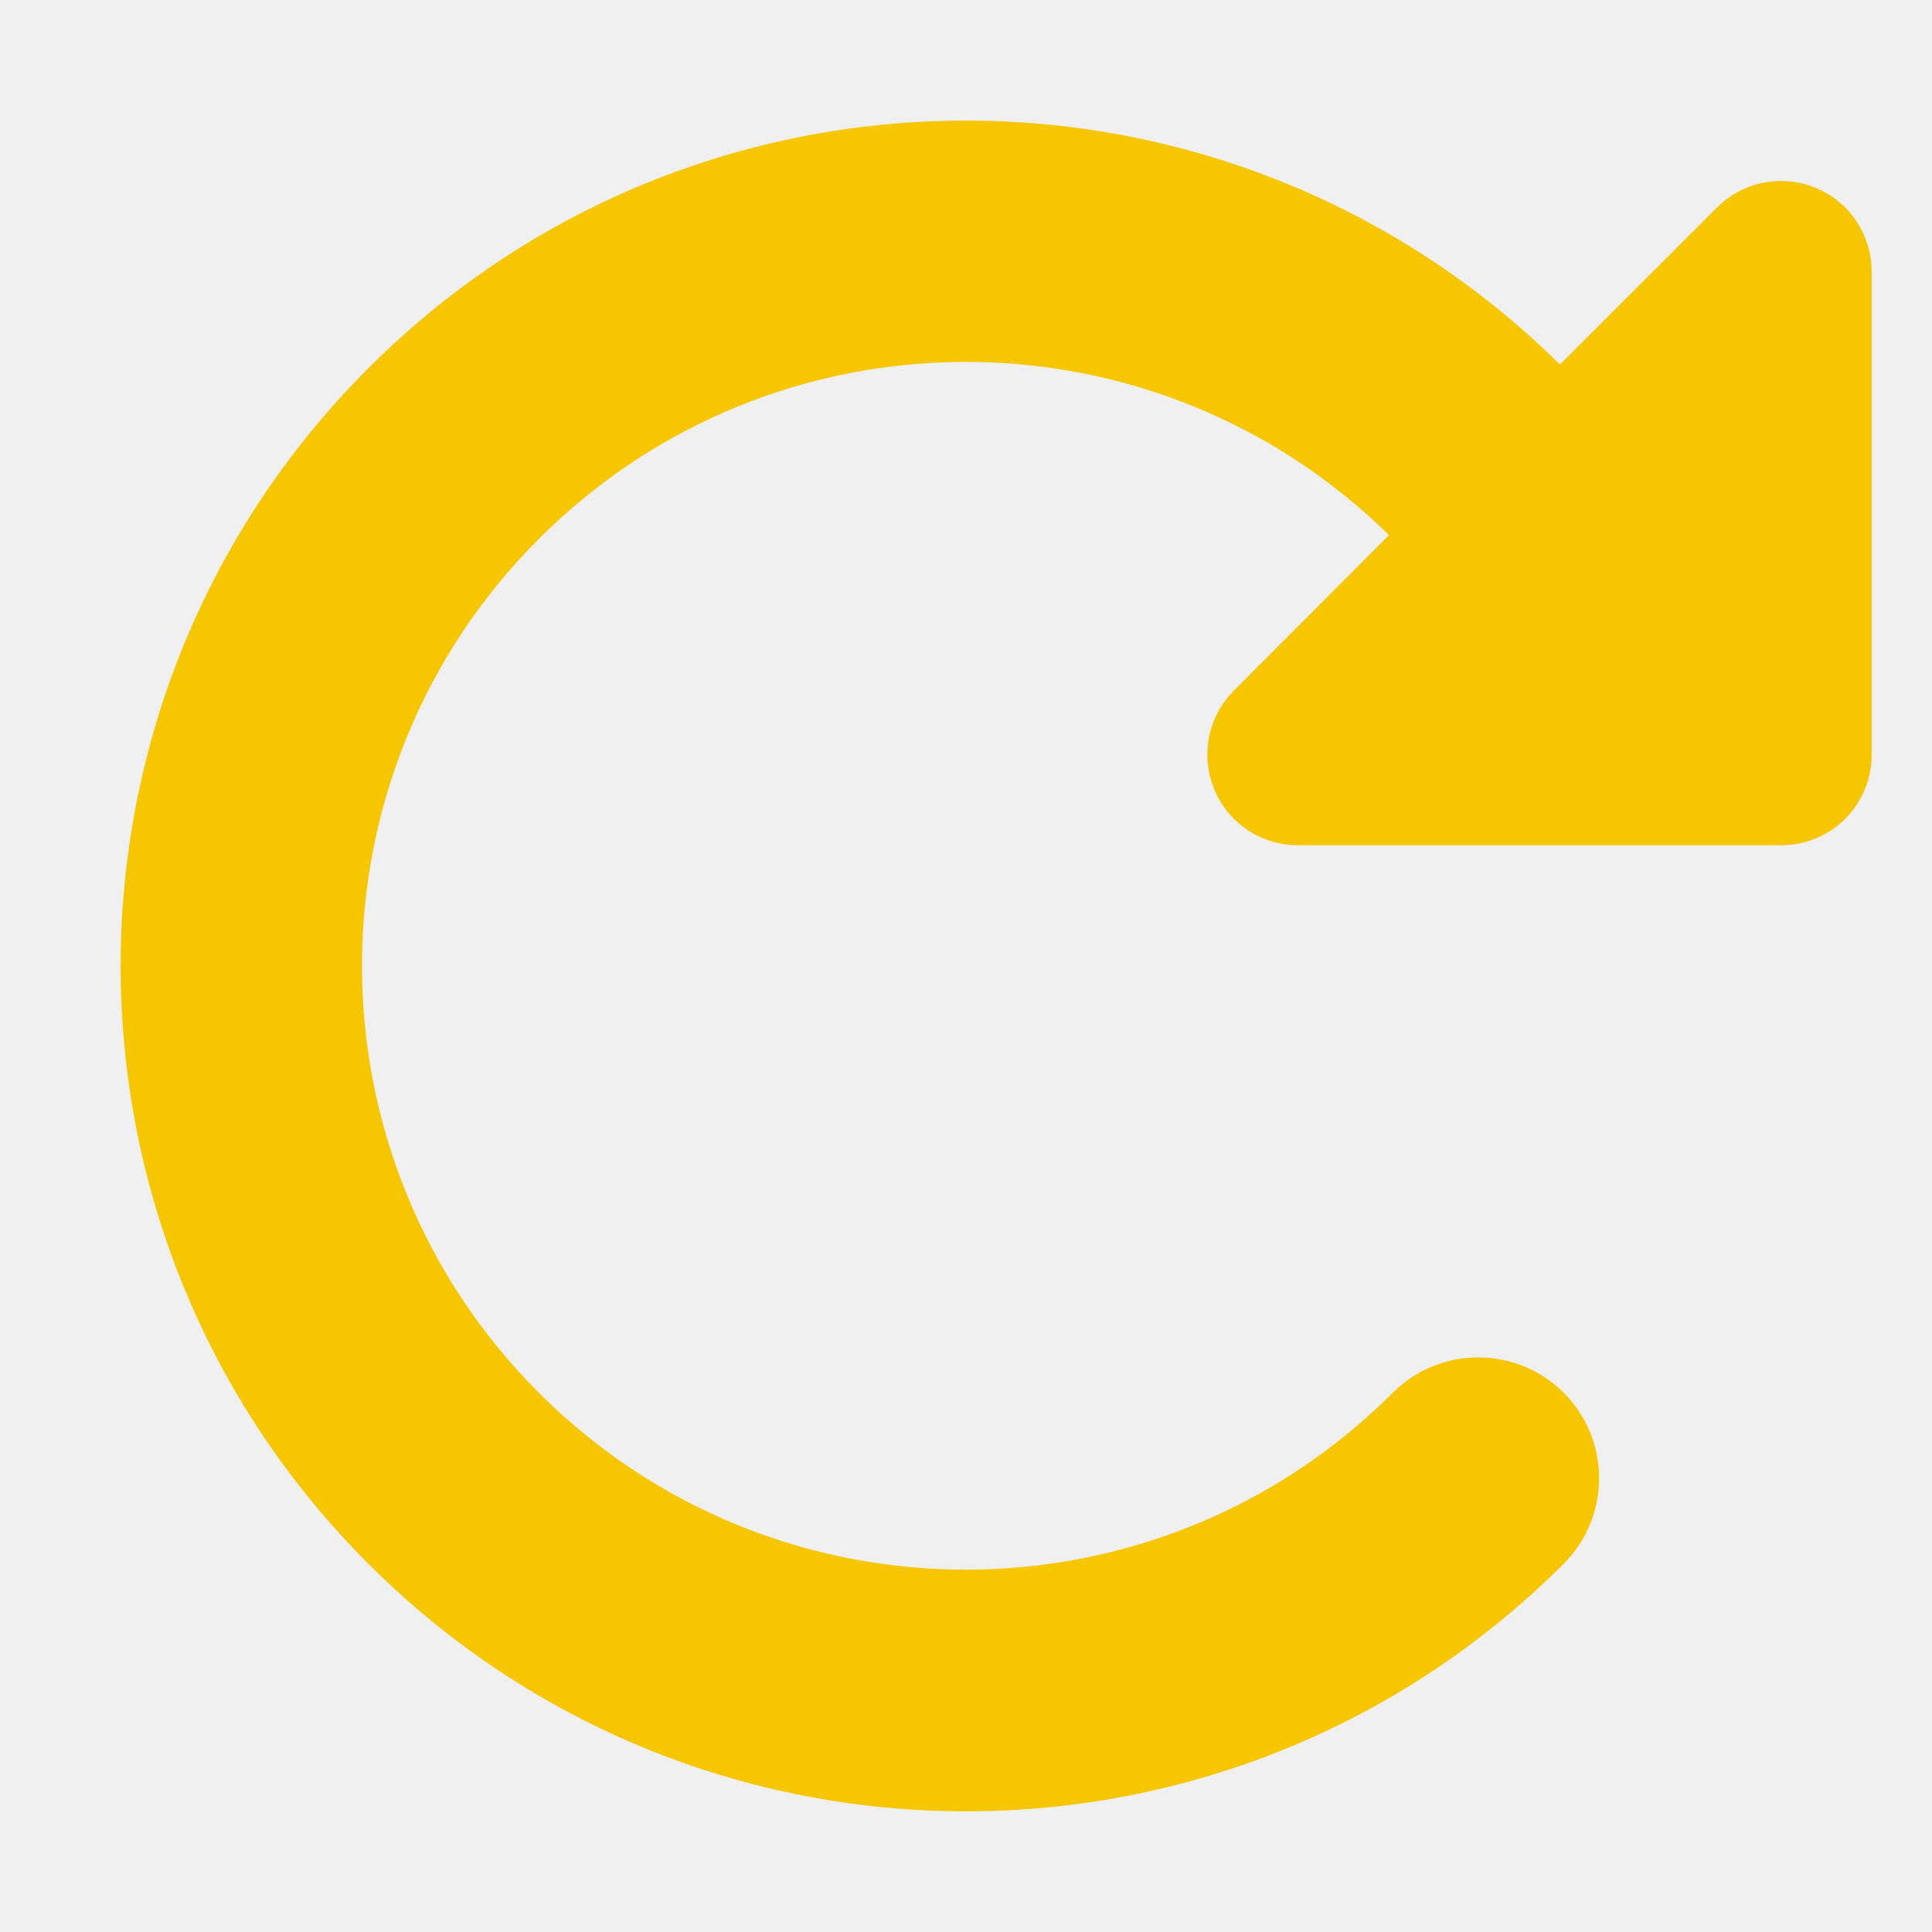
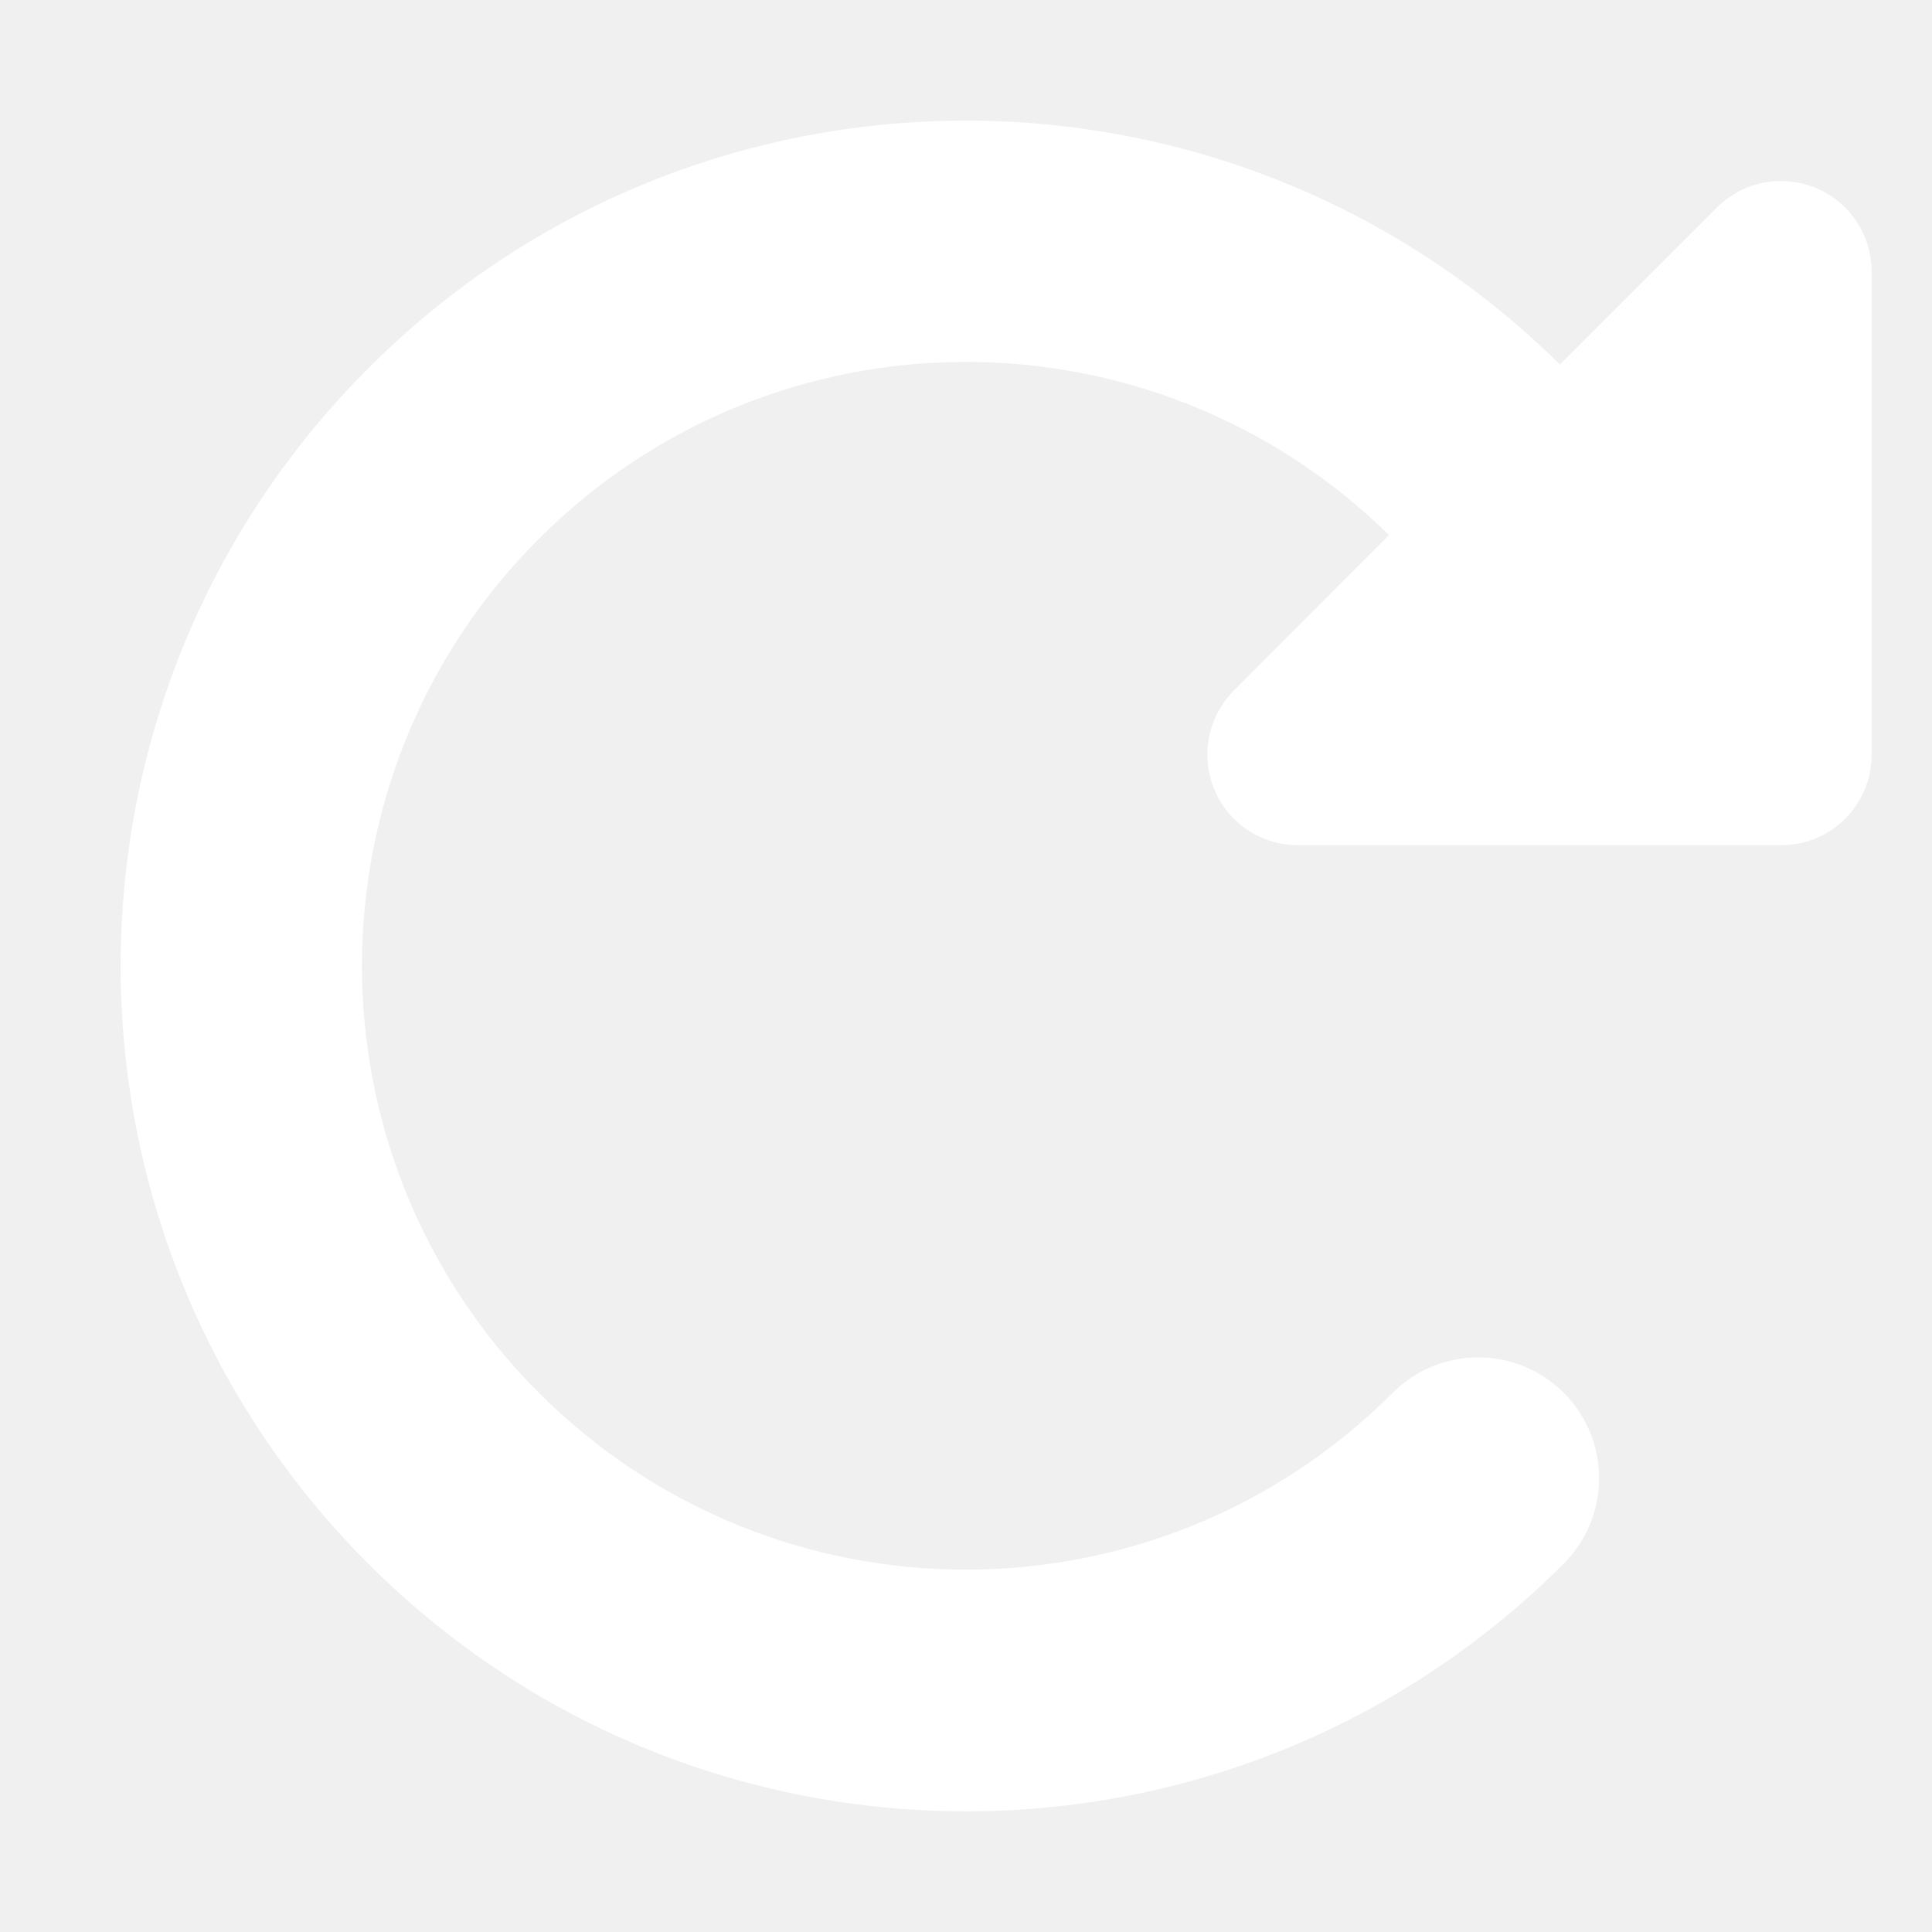
<svg xmlns="http://www.w3.org/2000/svg" viewBox="0 0 512 512">
-   <path d="M463.5 224l8.5 0c13.3 0 24-10.7 24-24l0-128c0-9.7-5.8-18.5-14.8-22.2s-19.3-1.7-26.2 5.2L413.4 96.6c-87.6-86.5-228.7-86.2-315.8 1c-87.5 87.5-87.5 229.3 0 316.8s229.3 87.5 316.8 0c12.5-12.5 12.5-32.8 0-45.3s-32.8-12.5-45.3 0c-62.5 62.5-163.8 62.5-226.3 0s-62.5-163.8 0-226.3c62.2-62.2 162.7-62.5 225.3-1L327 183c-6.9 6.9-8.9 17.2-5.2 26.2s12.5 14.8 22.2 14.8l119.5 0z" fill="#f6c600" />
+   <path d="M463.5 224l8.5 0c13.3 0 24-10.7 24-24l0-128c0-9.7-5.8-18.5-14.8-22.2s-19.3-1.7-26.2 5.2L413.4 96.6c-87.6-86.5-228.7-86.2-315.8 1c-87.5 87.5-87.5 229.3 0 316.8s229.3 87.5 316.8 0c12.5-12.5 12.5-32.8 0-45.3s-32.8-12.5-45.3 0c-62.5 62.5-163.8 62.5-226.3 0s-62.5-163.8 0-226.3c62.2-62.2 162.7-62.5 225.3-1L327 183c-6.9 6.9-8.9 17.2-5.2 26.2s12.5 14.8 22.2 14.8l119.5 0z" fill="#ffffff" />
</svg>
